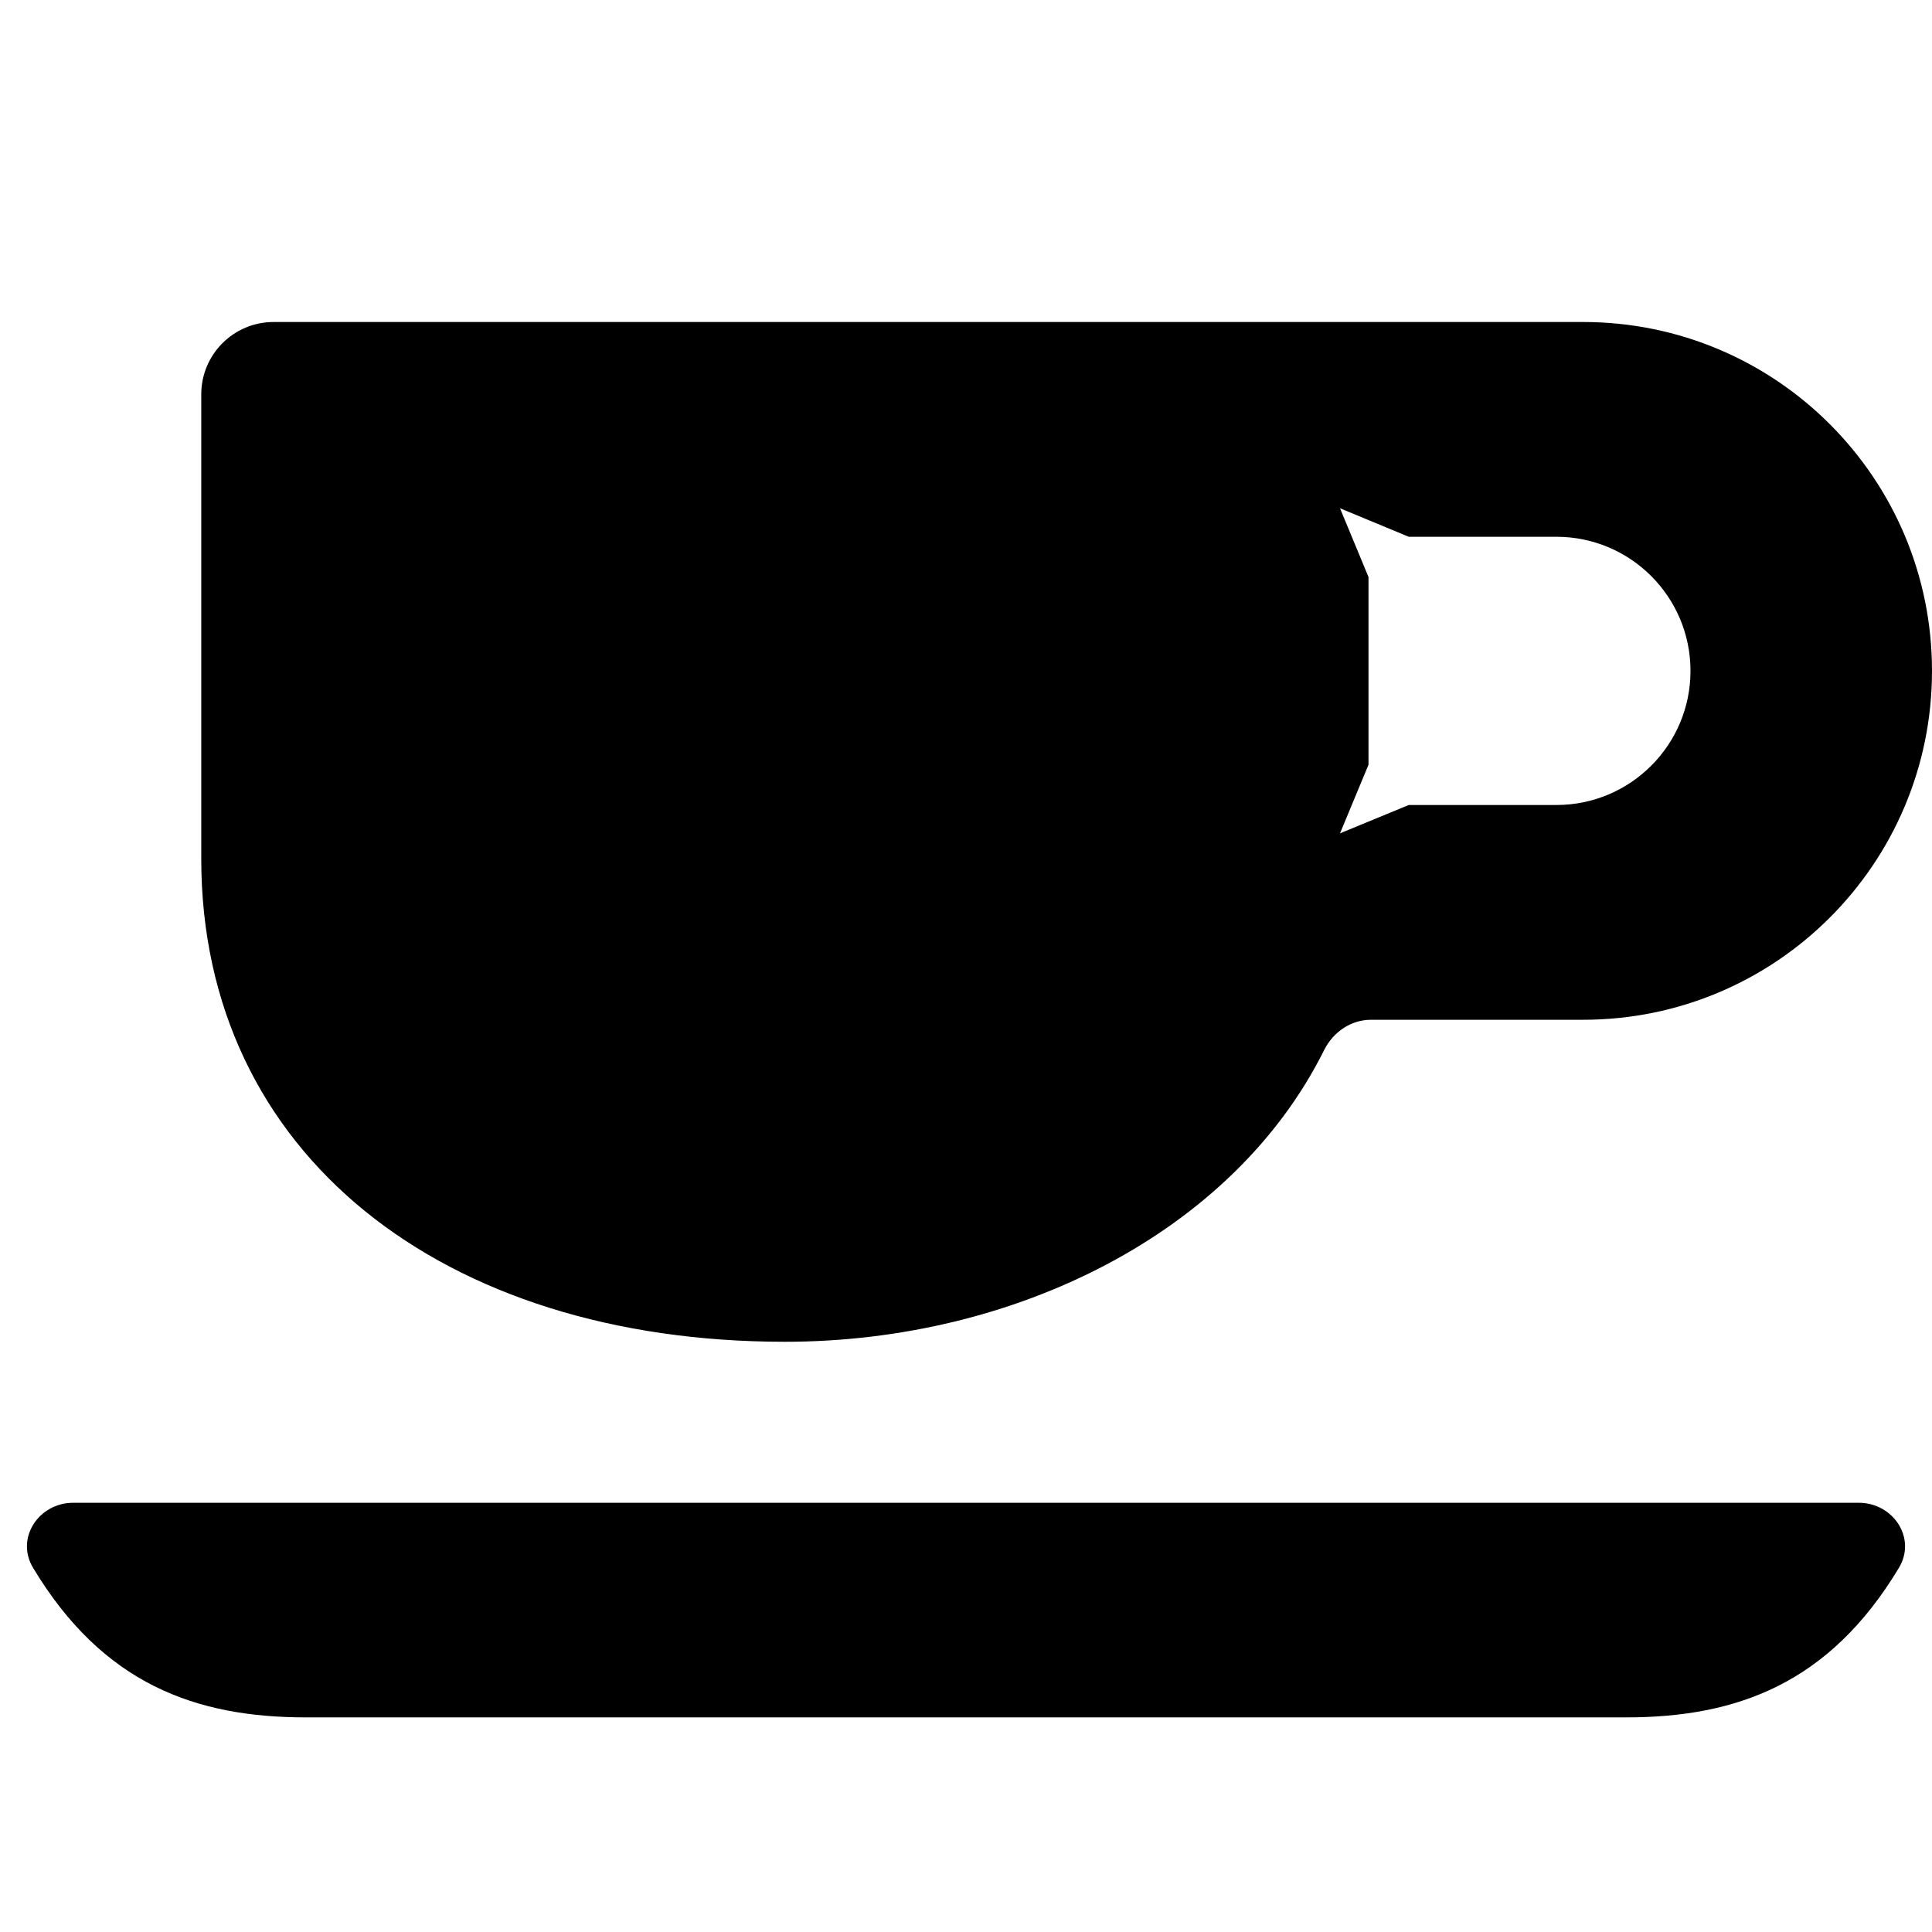
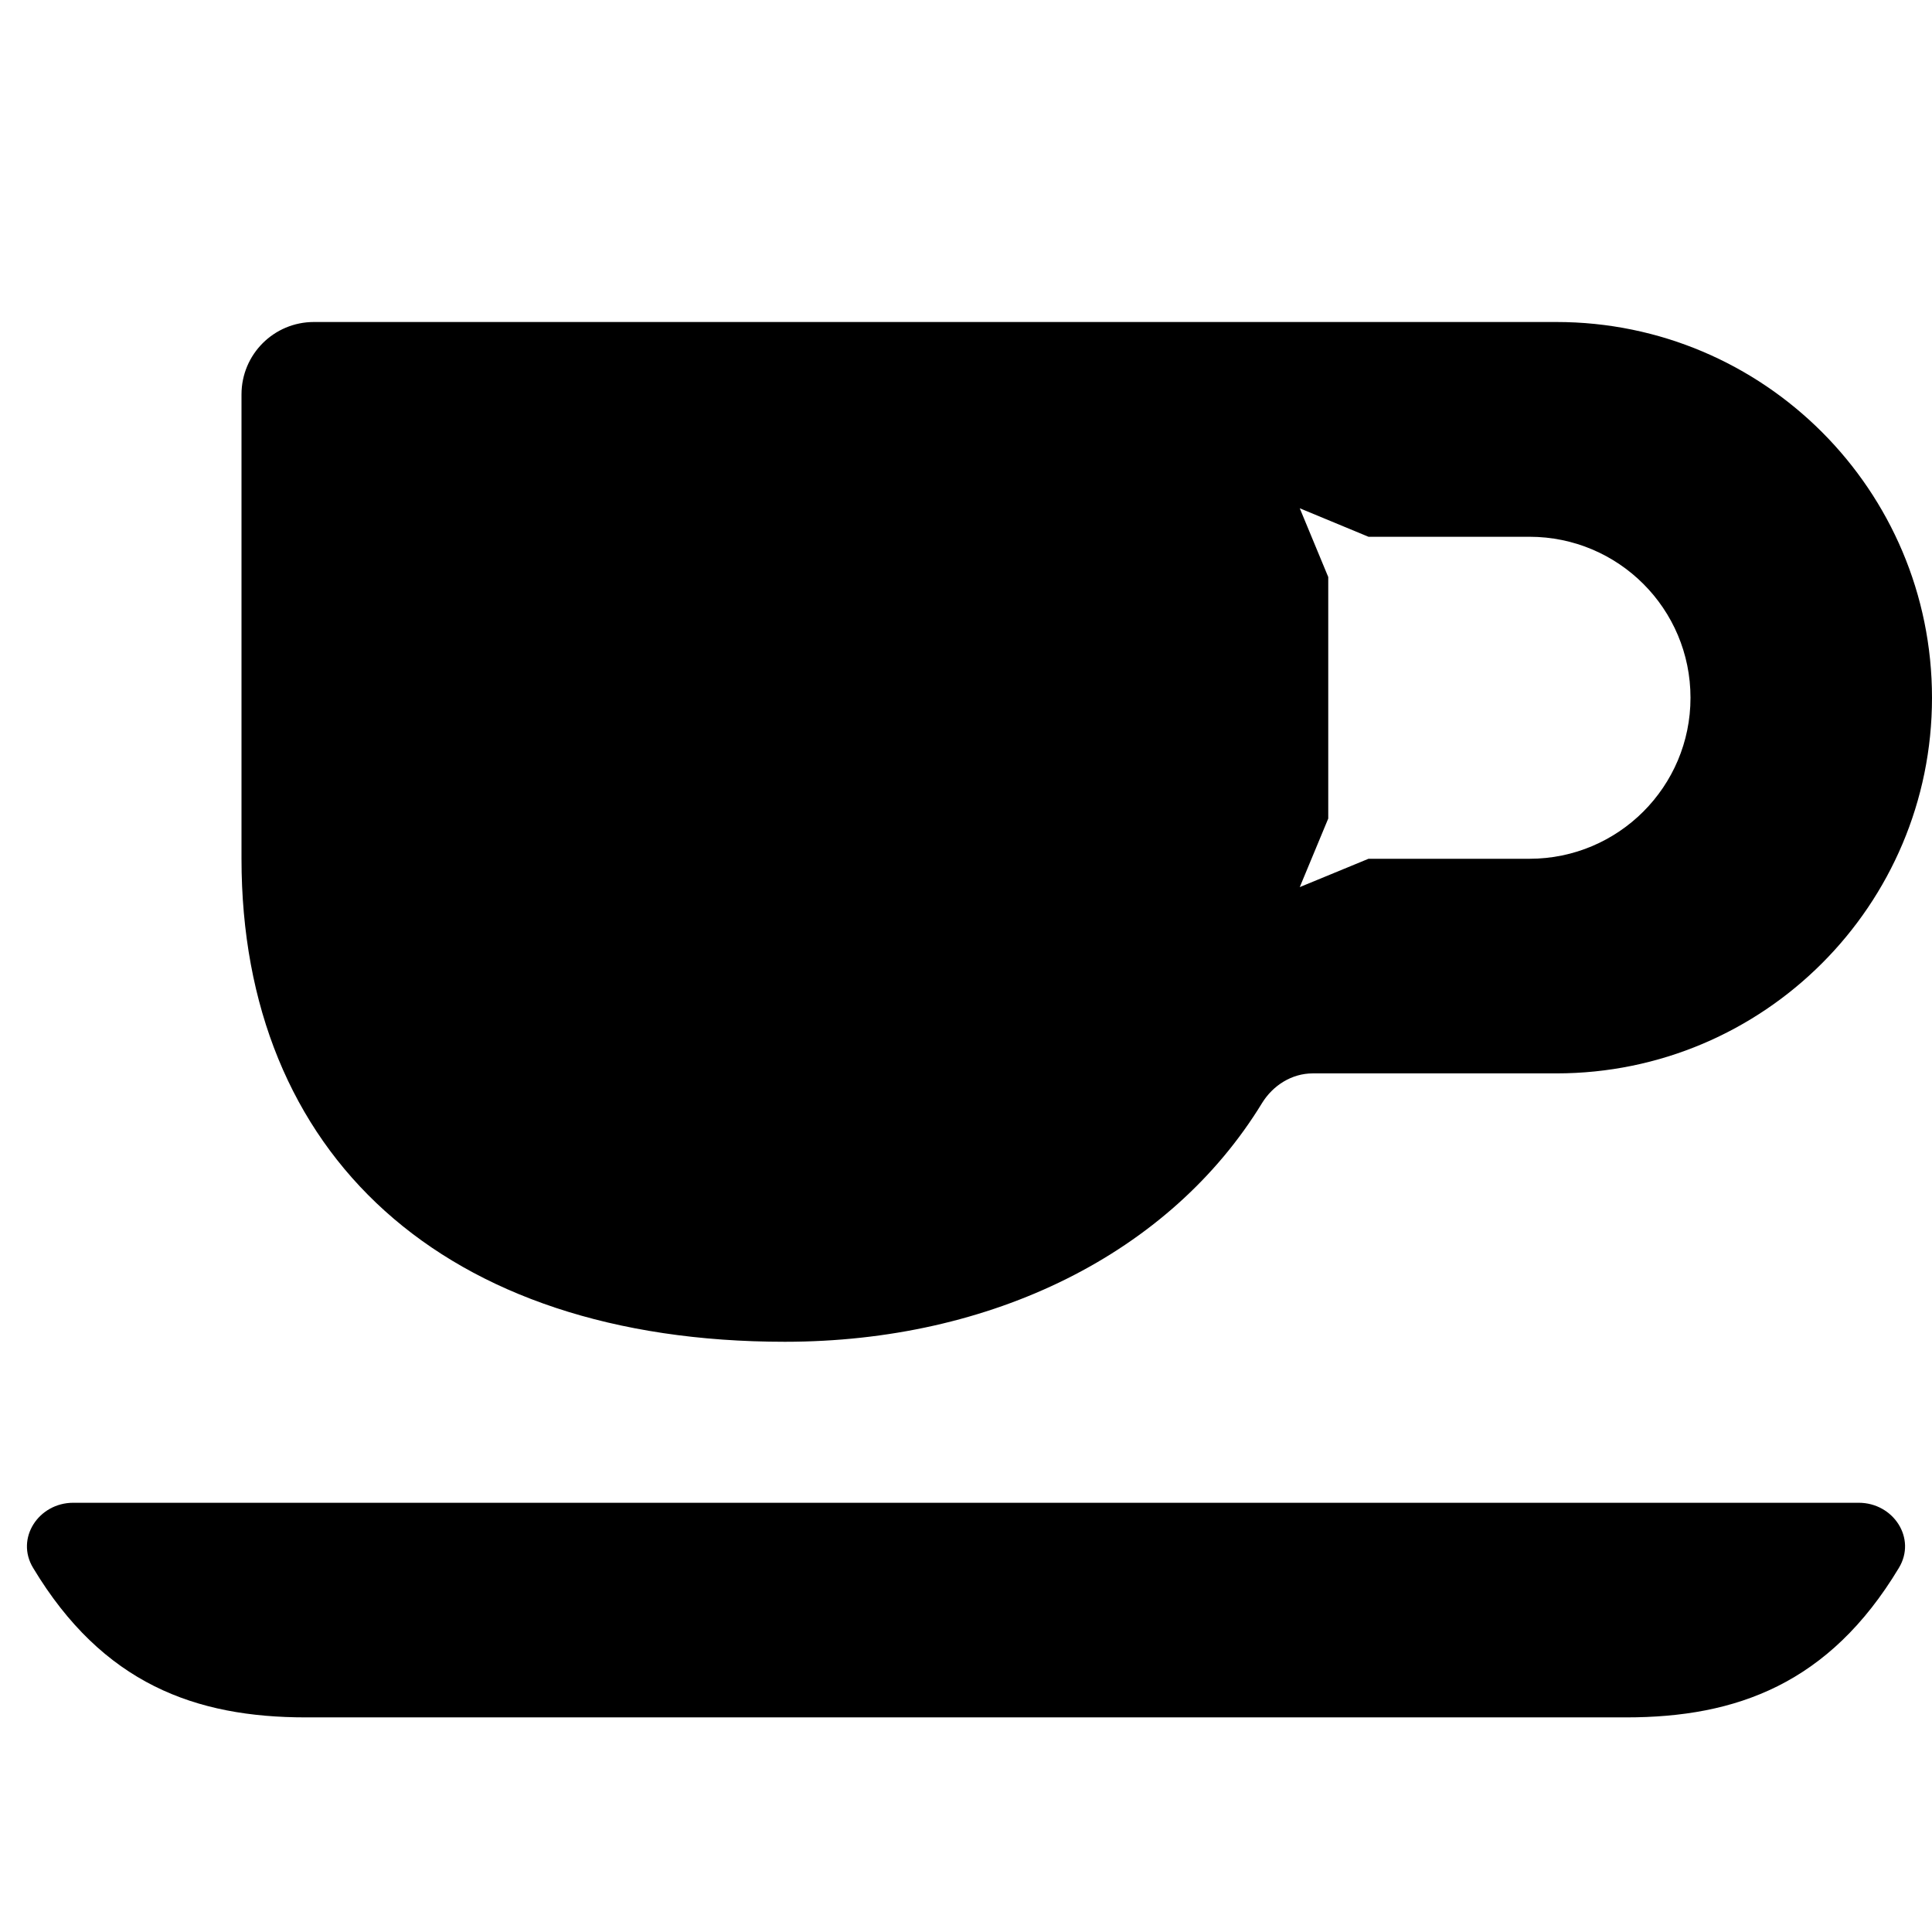
<svg xmlns="http://www.w3.org/2000/svg" width="12" height="12" viewBox="0 0 12 12">
-   <path fill="currentColor" d="M1.7 2L9.833 2C11.03 2 12 2.97 12 4.167C12 5.364 11.03 6.334 9.833 6.334L8.515 6.334C8.391 6.334 8.281 6.41 8.225 6.521C7.661 7.656 6.304 8.334 4.875 8.334C2.75 8.334 1.25 7.167 1.25 5.334L1.25 2.45C1.25 2.201 1.451 2 1.7 2ZM0.455 9.334L11.545 9.334C11.76 9.334 11.906 9.555 11.794 9.739C11.361 10.459 10.785 10.667 10.1 10.667L1.9 10.667C1.215 10.667 0.639 10.459 0.206 9.739C0.094 9.555 0.24 9.334 0.455 9.334ZM8.75 5L9.667 5C10.127 5 10.5 4.627 10.5 4.167C10.5 3.707 10.127 3.334 9.667 3.334L8.75 3.334L8.323 3.157L8.5 3.584L8.5 4.75L8.323 5.176L8.75 5Z" />
+   <path fill="currentColor" d="M1.95 2L9.667 2C10.955 2 12 3.045 12 4.334C12 5.622 10.955 6.667 9.667 6.667L8.154 6.667C8.024 6.667 7.907 6.741 7.839 6.851C7.268 7.786 6.16 8.334 4.875 8.334C2.75 8.334 1.5 7.167 1.5 5.334L1.5 2.45C1.5 2.201 1.701 2 1.95 2ZM0.455 9.334L11.545 9.334C11.76 9.334 11.906 9.555 11.794 9.739C11.361 10.459 10.785 10.667 10.1 10.667L1.9 10.667C1.215 10.667 0.639 10.459 0.206 9.739C0.094 9.555 0.24 9.334 0.455 9.334ZM8.5 5.334L9.5 5.334C10.052 5.334 10.5 4.886 10.5 4.334C10.5 3.781 10.052 3.334 9.5 3.334L8.5 3.334L8.073 3.157L8.25 3.584L8.25 5.084L8.073 5.51L8.5 5.334Z" />
</svg>
